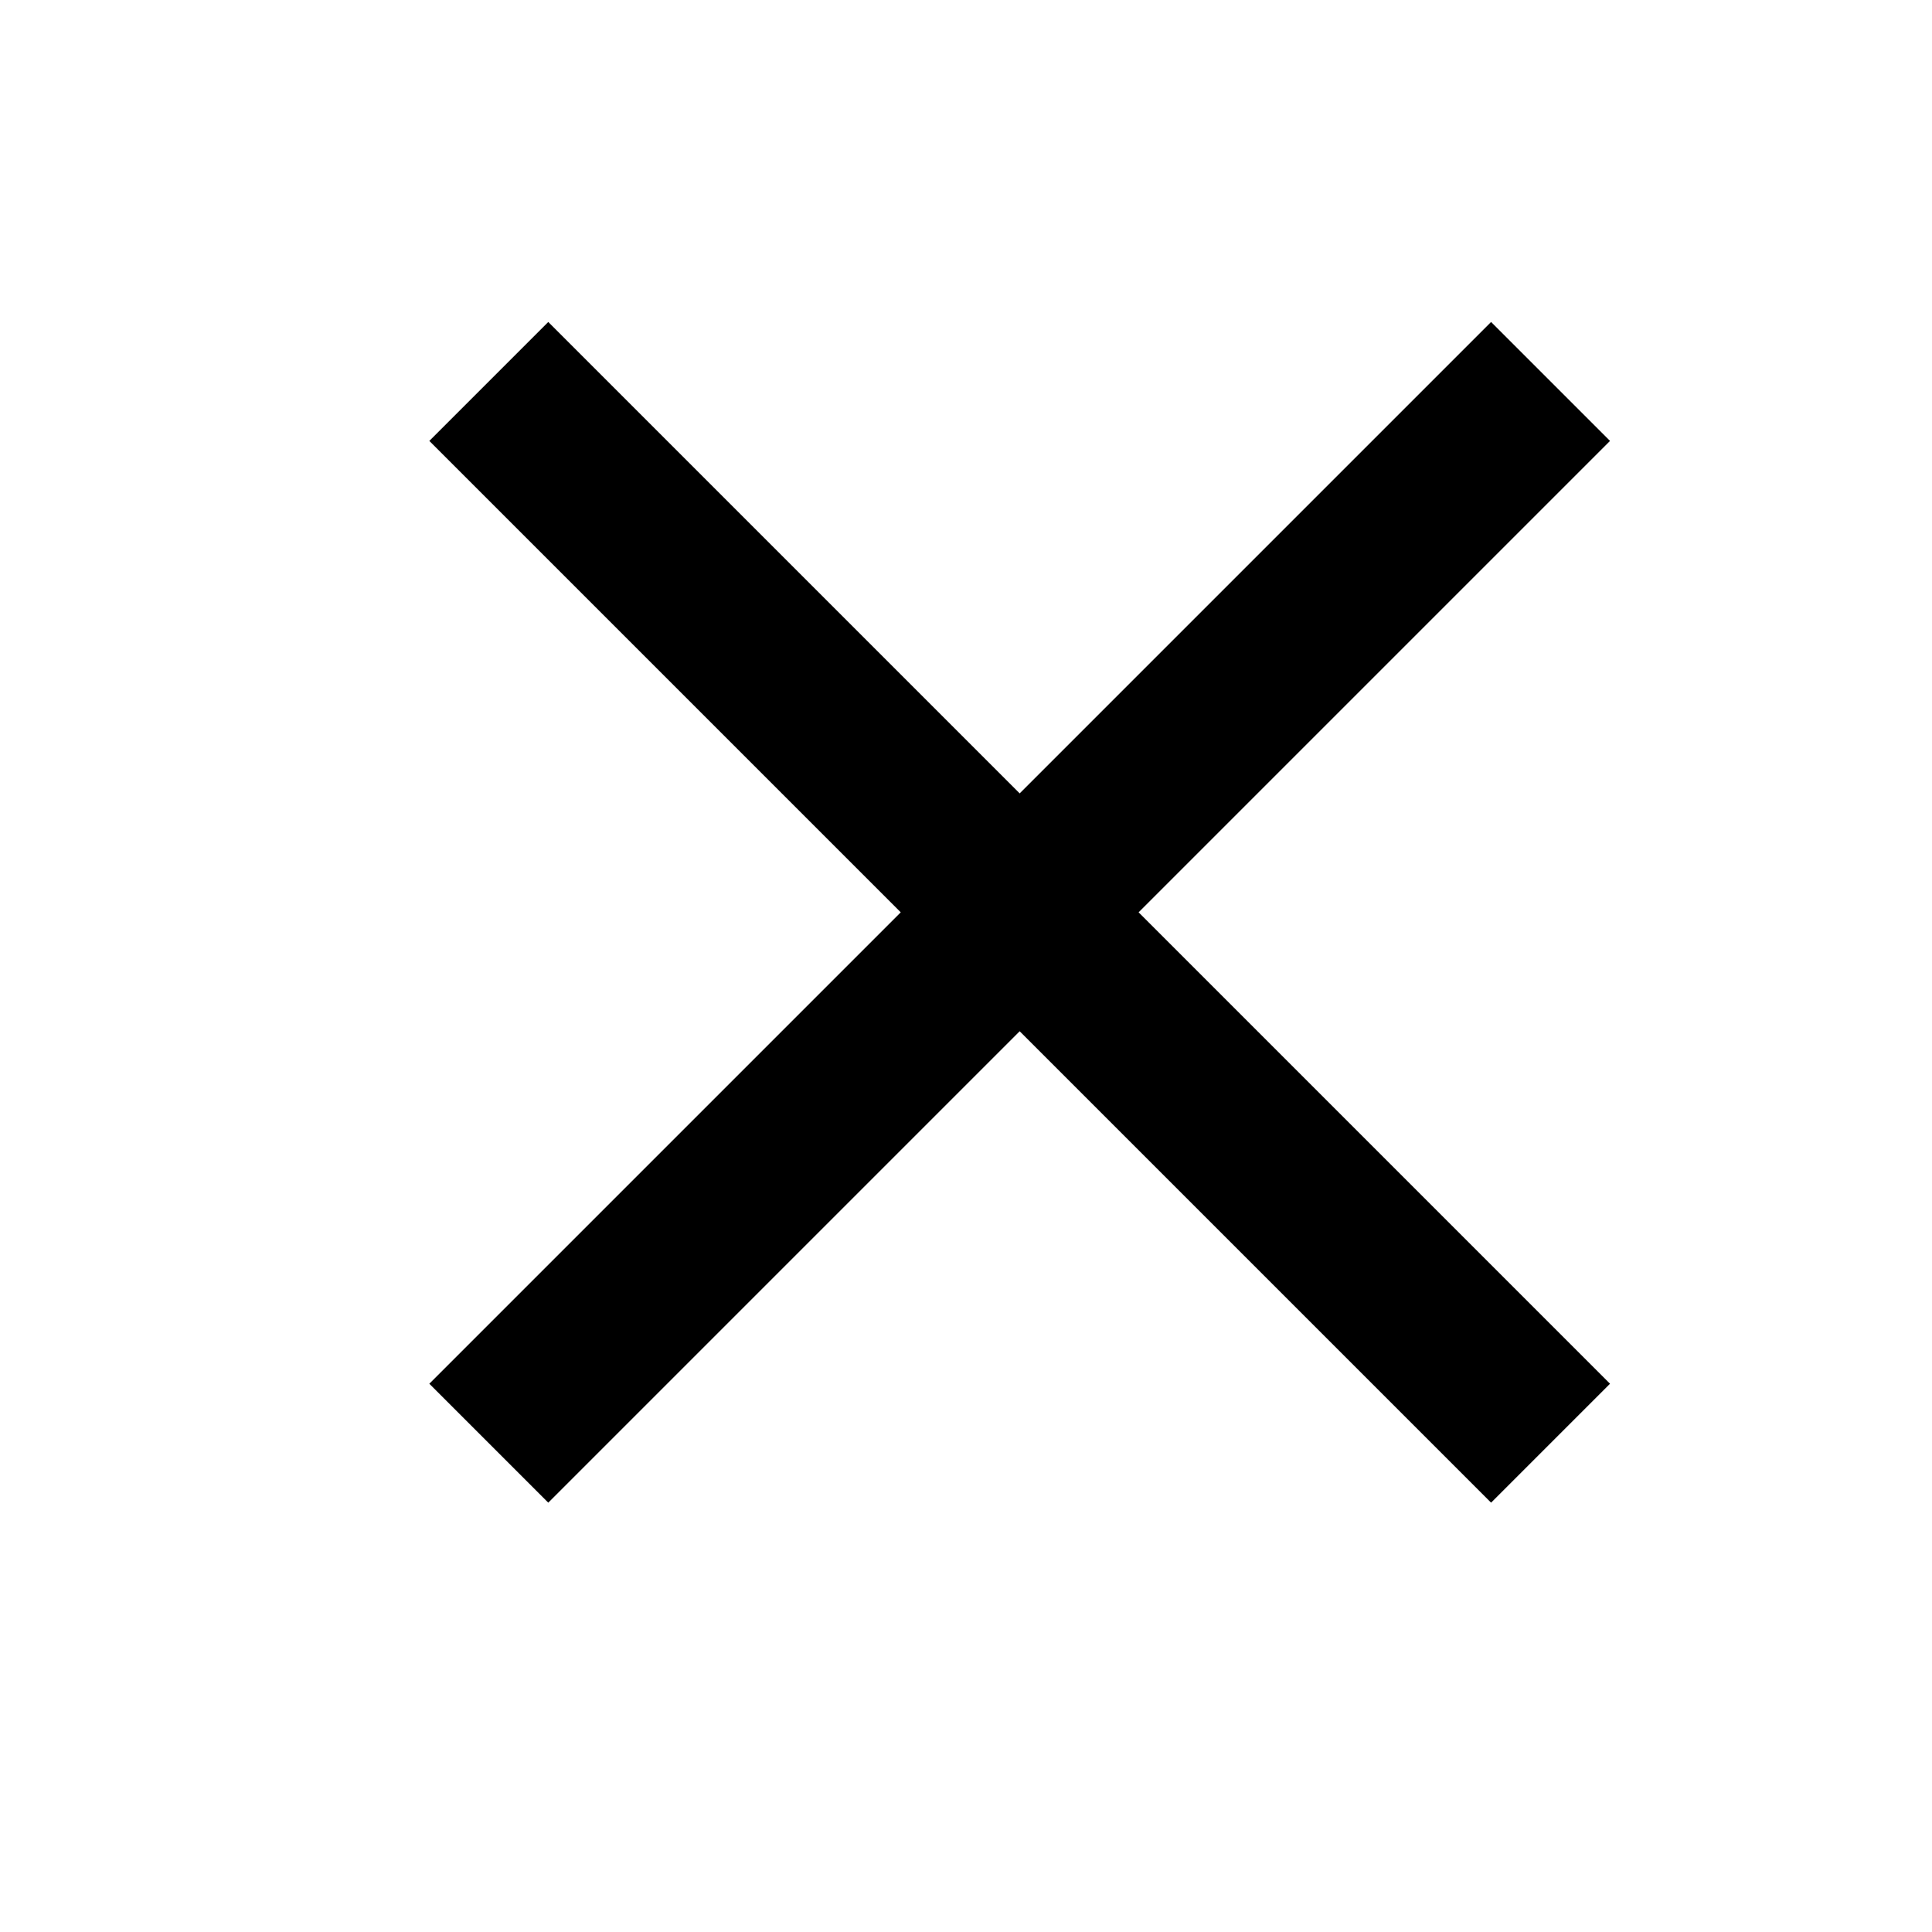
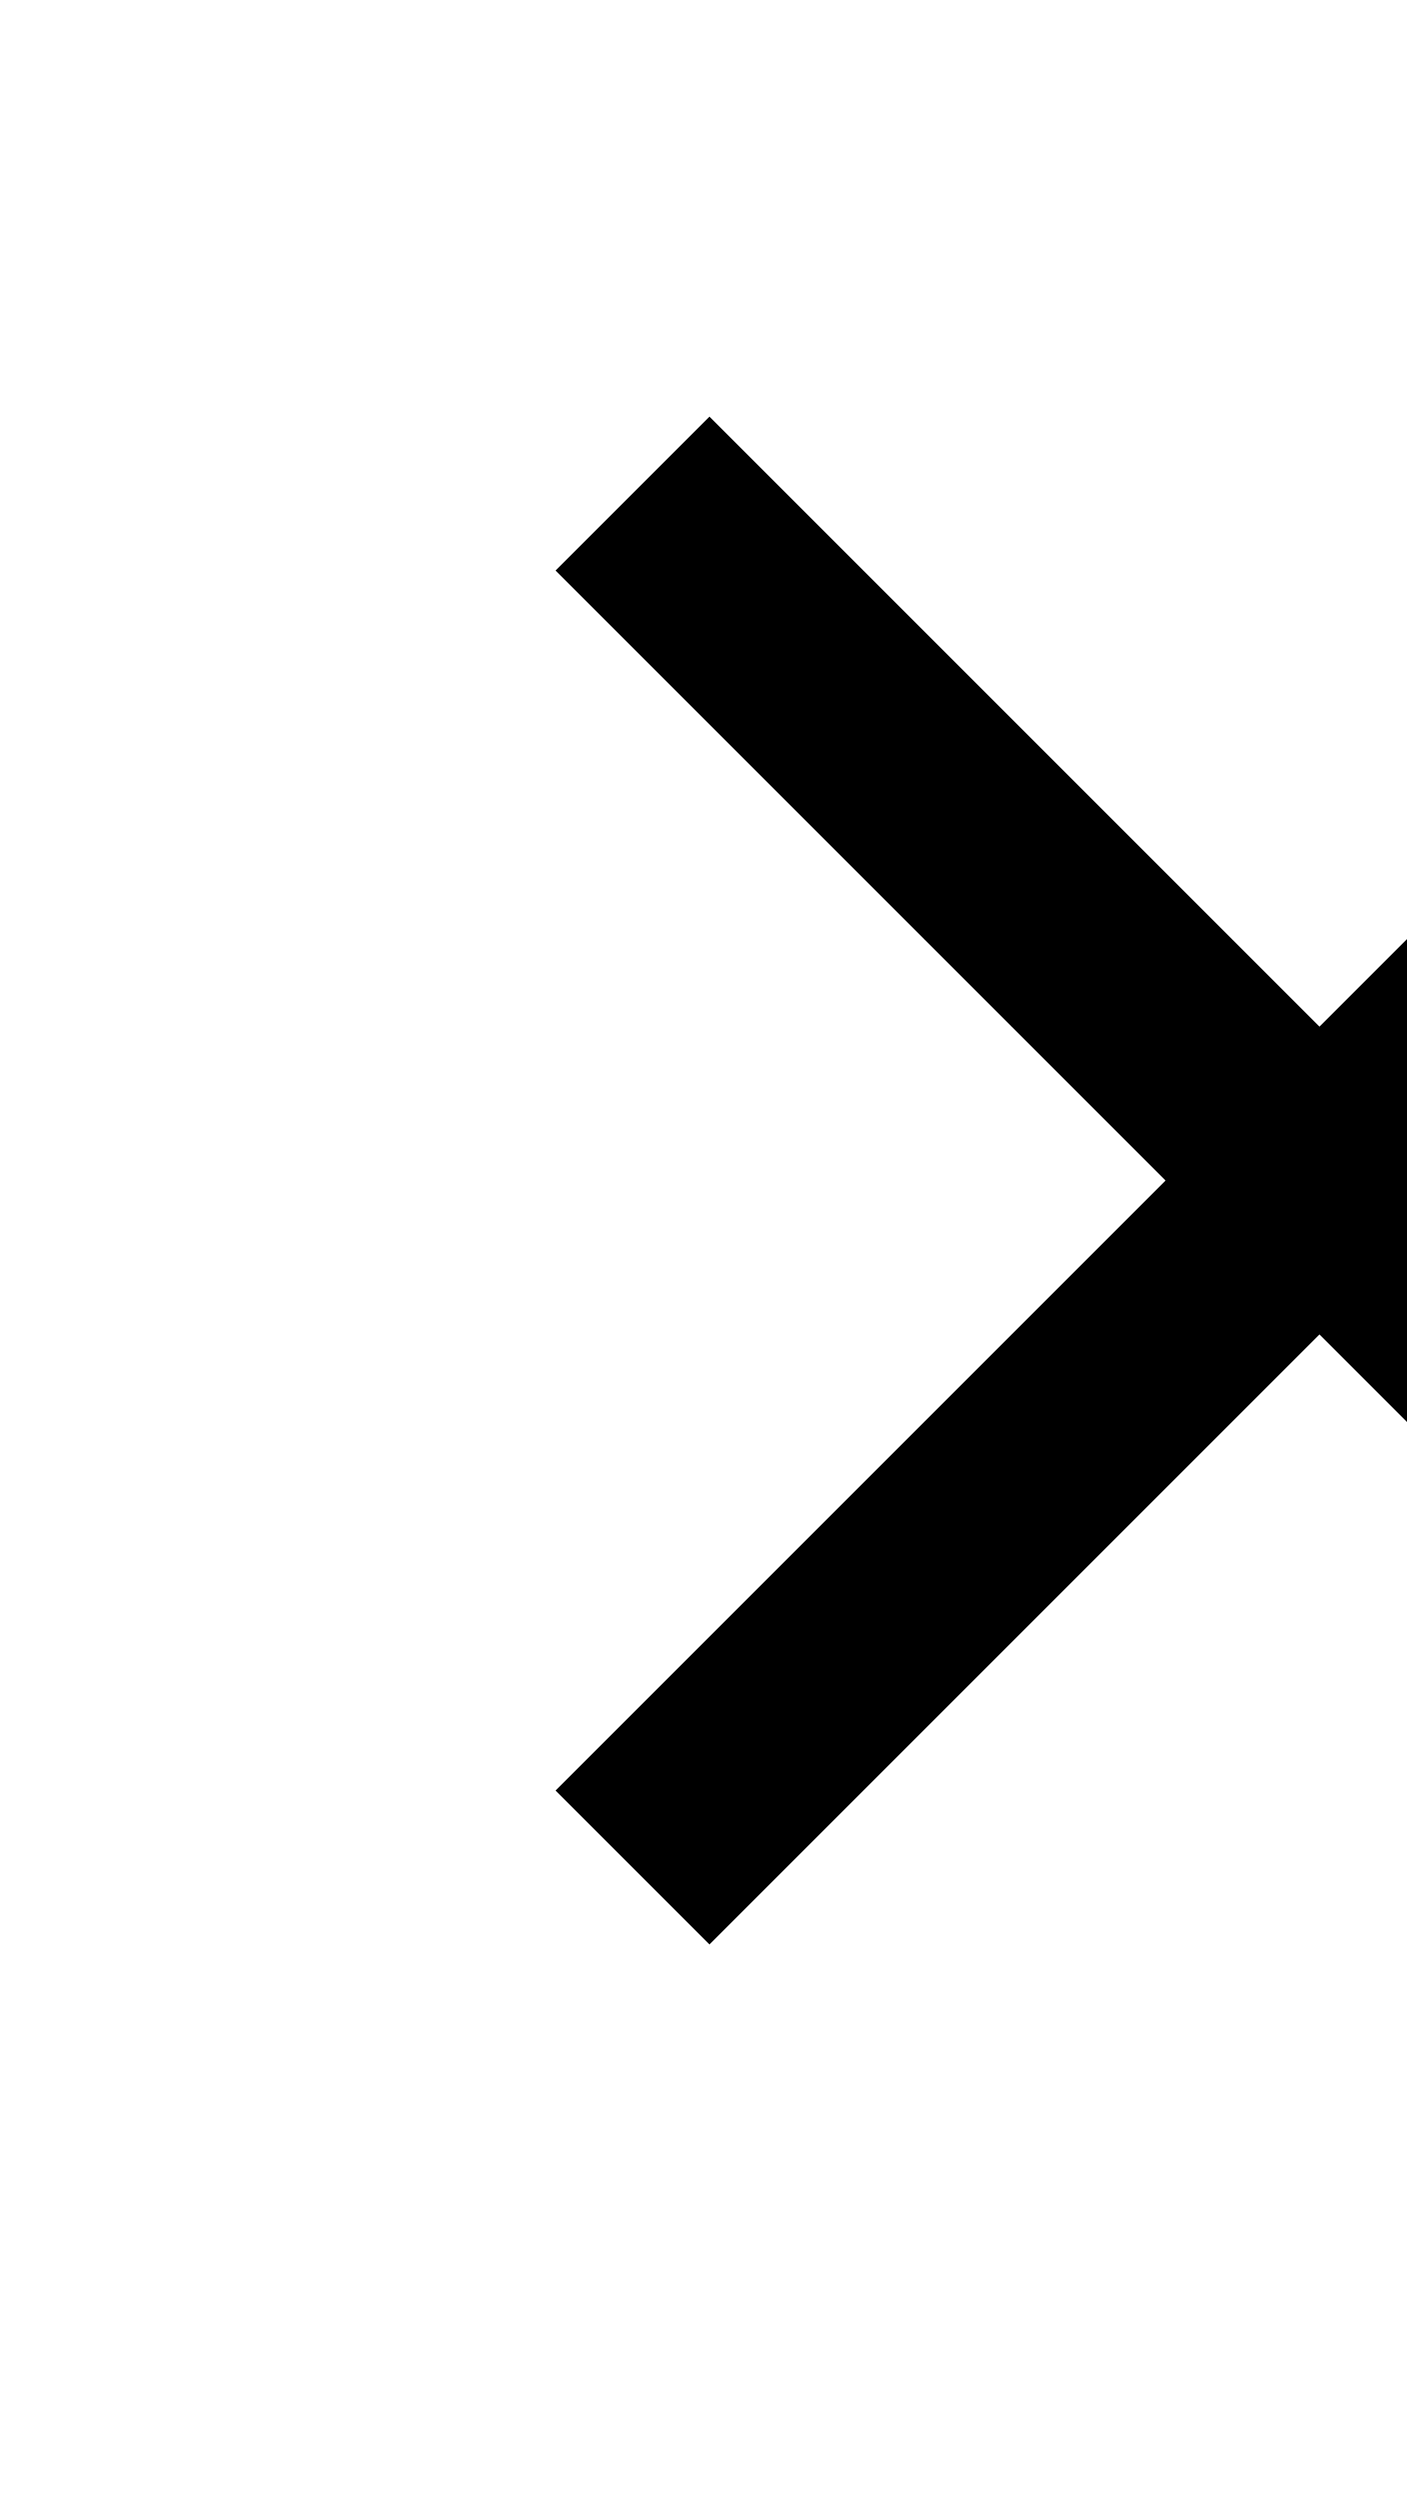
- <svg xmlns="http://www.w3.org/2000/svg" width="32" height="32">
+ <svg xmlns="http://www.w3.org/2000/svg" width="18" height="32">
  <path d="m26.667 7.303-1.97-1.97-7.808 7.808-7.808-7.808-1.97 1.97 7.808 7.808-7.808 7.808 1.97 1.97 7.808-7.808 7.808 7.808 1.97-1.97-7.808-7.808 7.808-7.808z" />
</svg>
